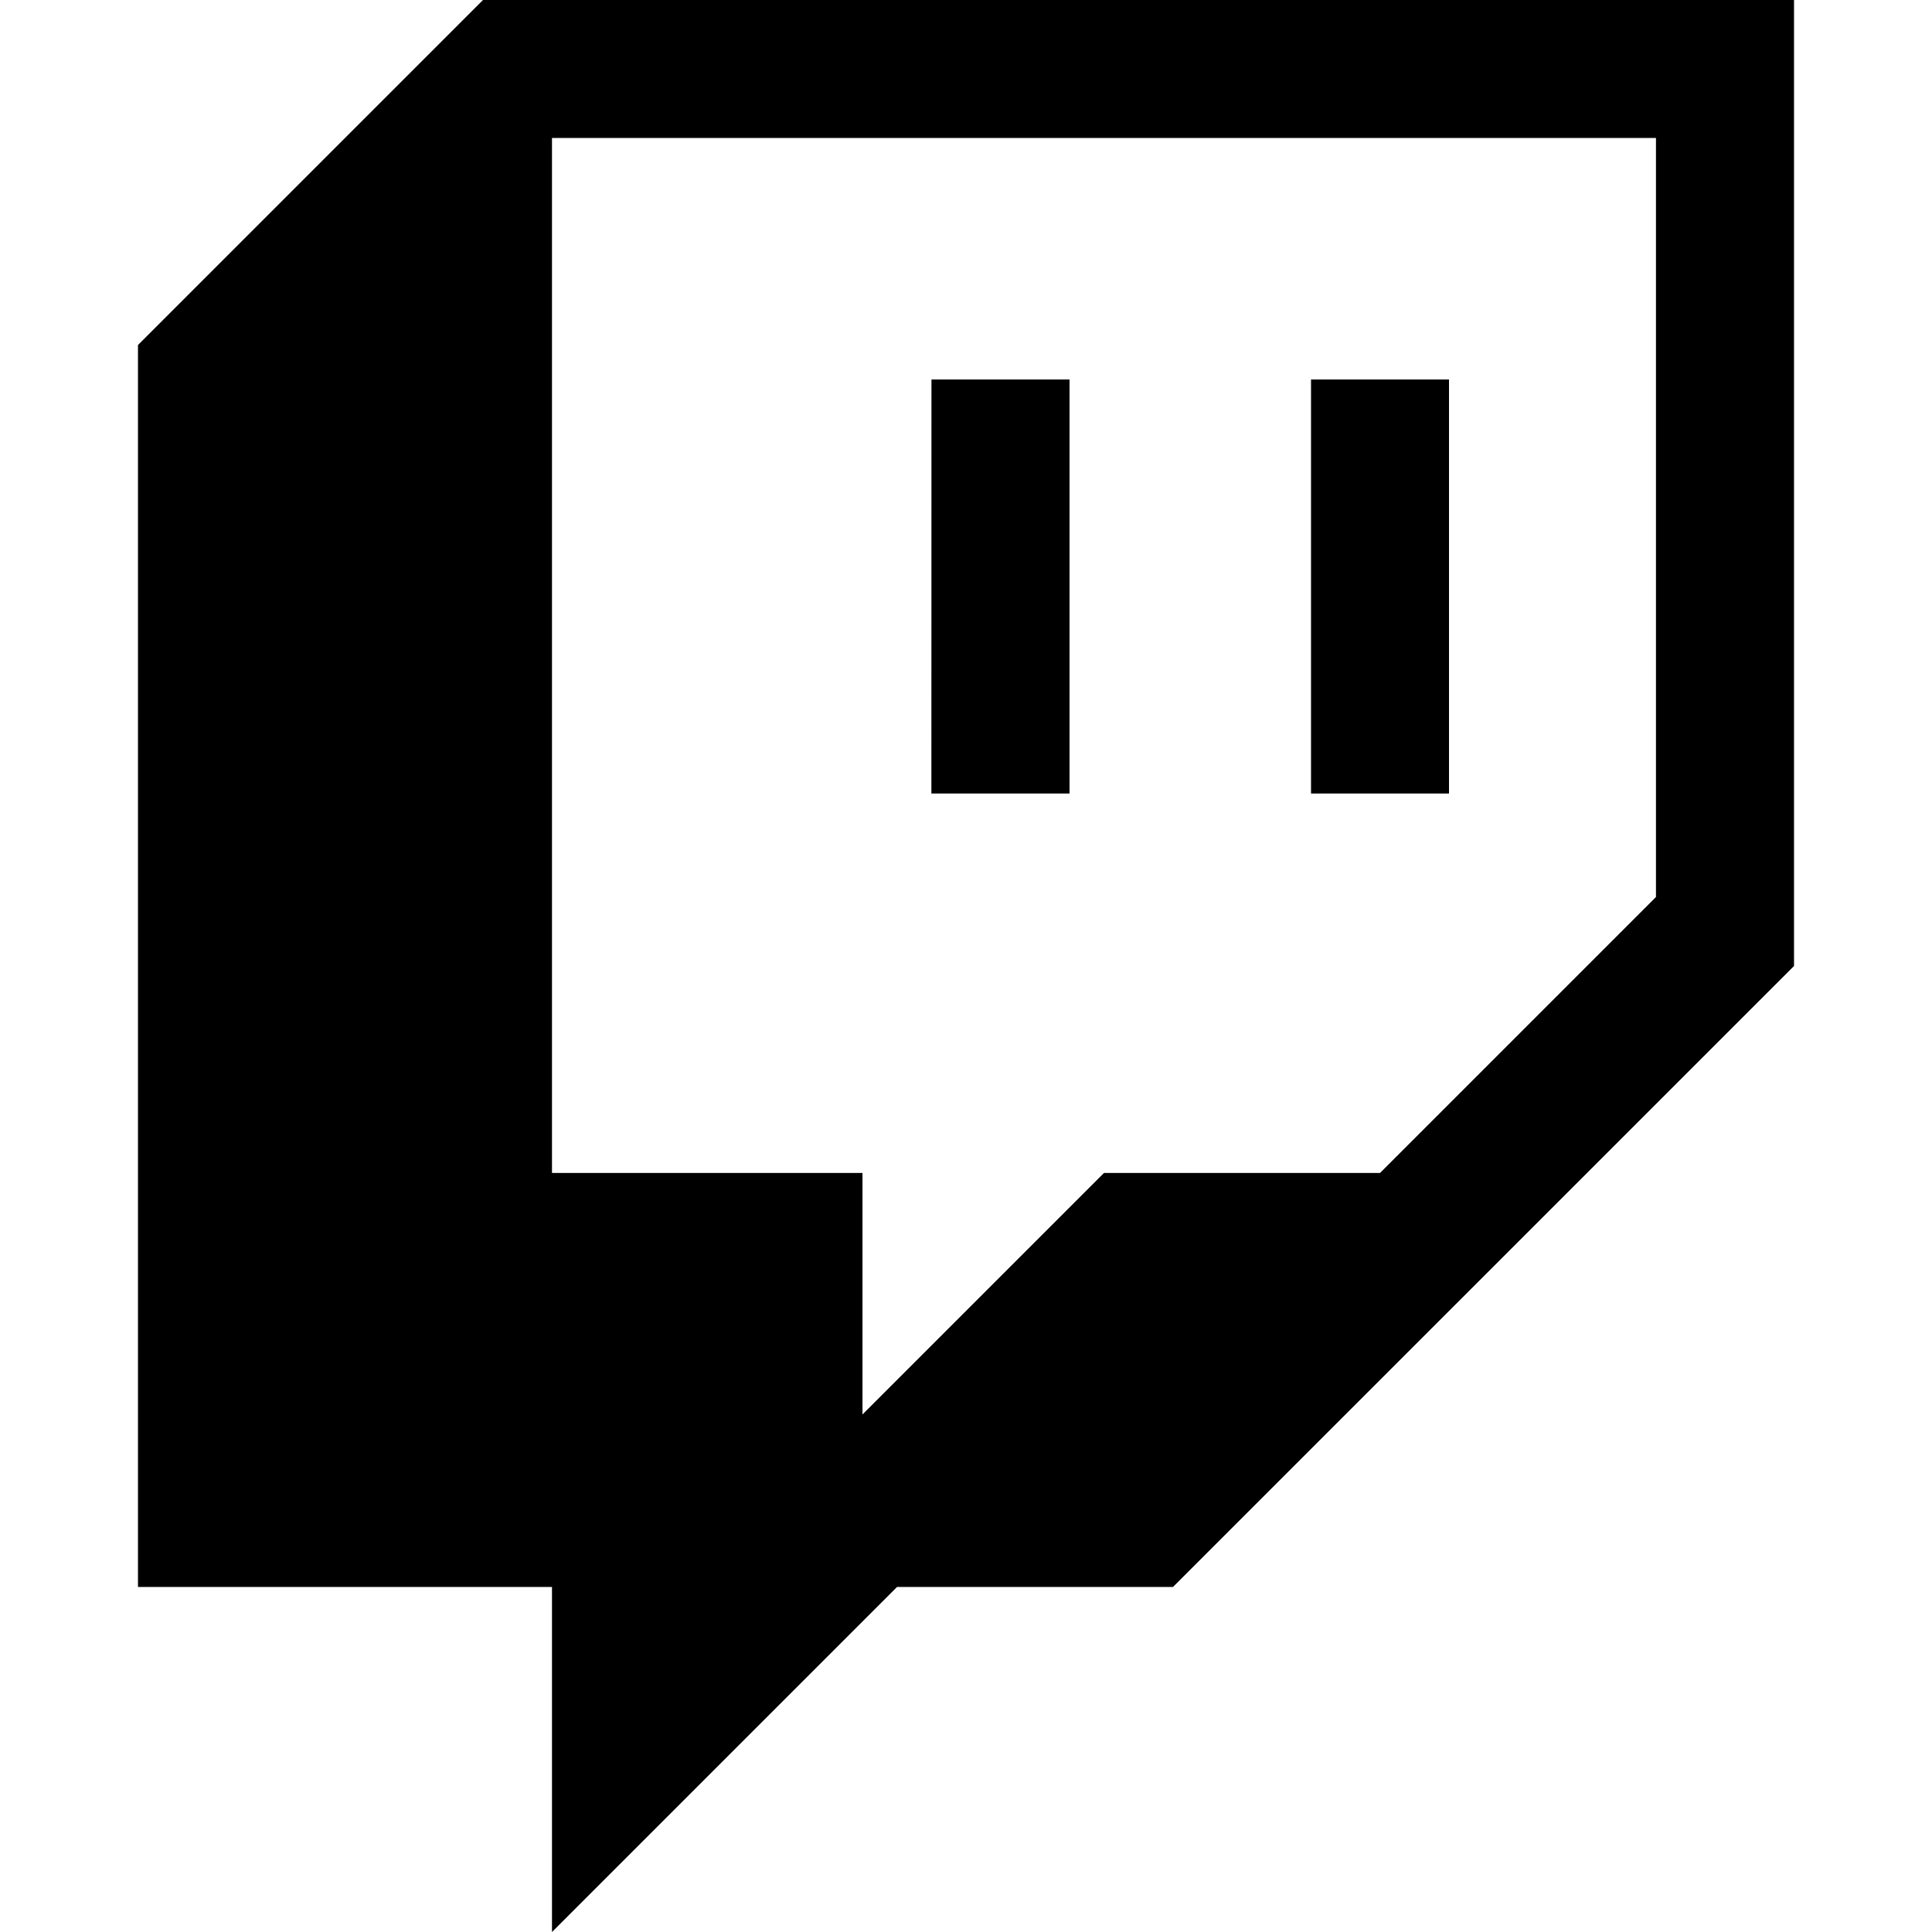
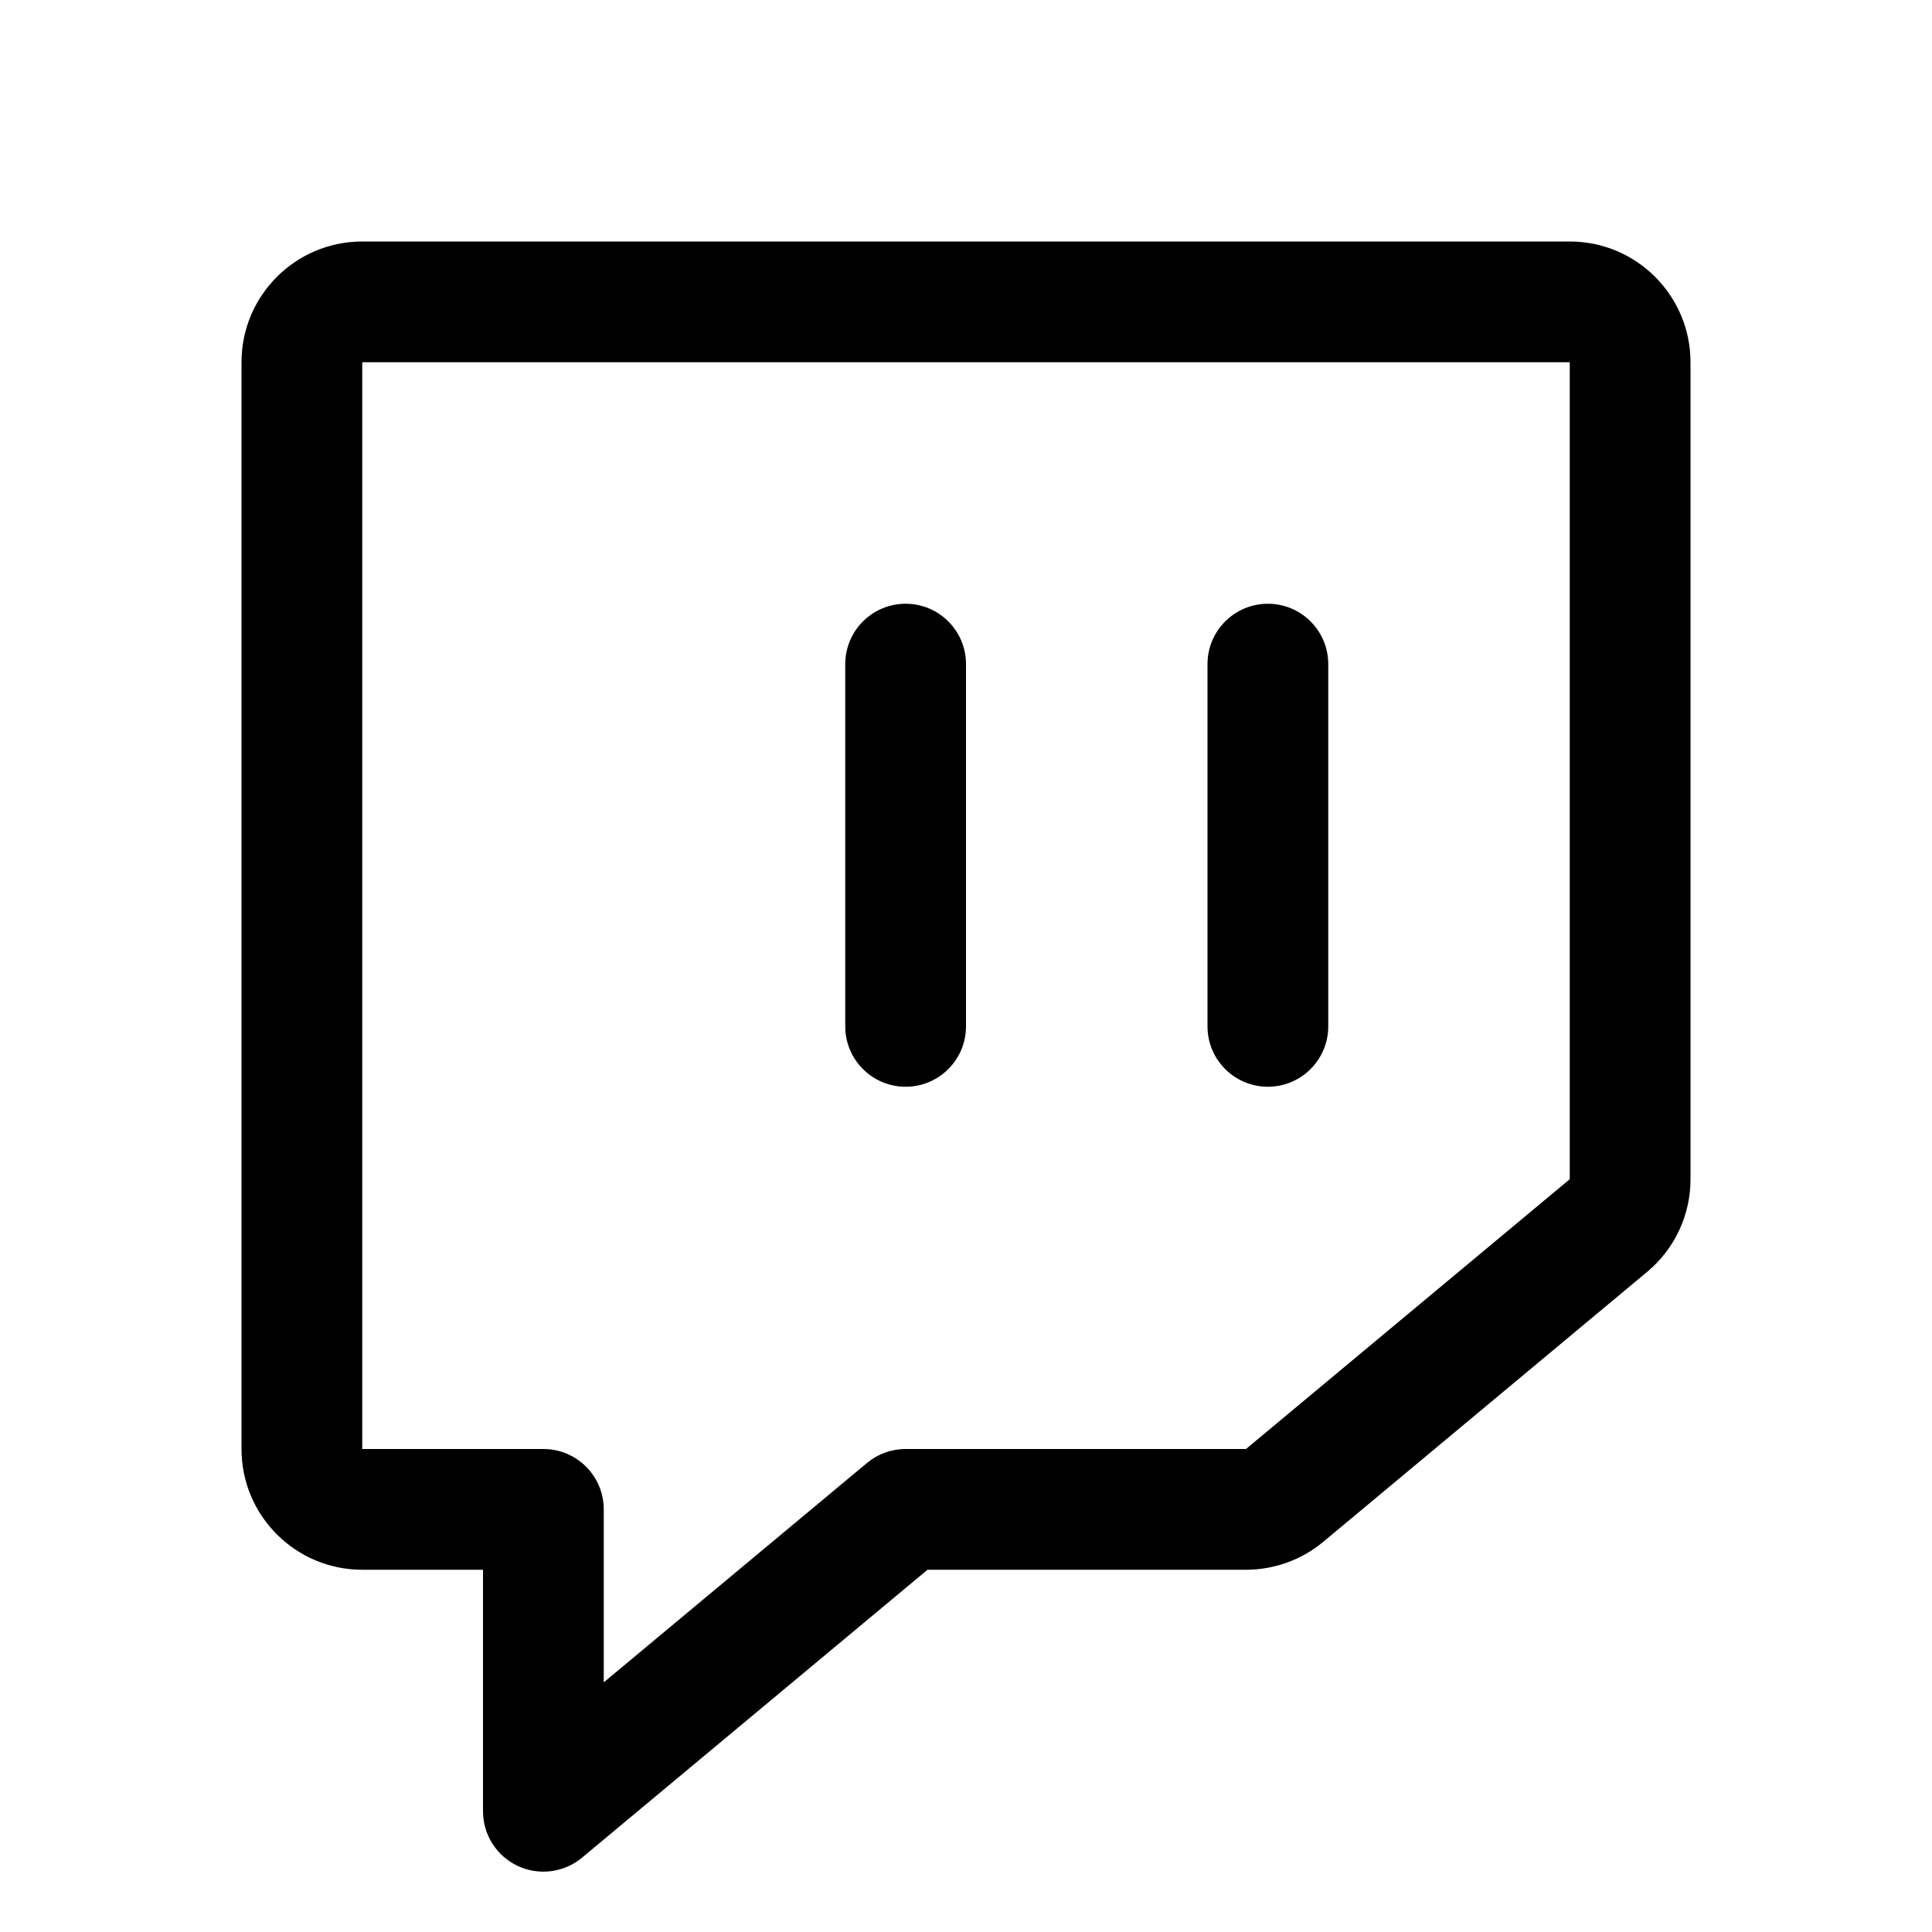
- <svg xmlns="http://www.w3.org/2000/svg" fill="currentColor" role="img" viewBox="0 0 24 24">
-   <path d="M11.571 4.714h1.715v5.143H11.57zm4.715 0H18v5.143h-1.714zM6 0L1.714 4.286v15.428h5.143V24l4.286-4.286h3.428L22.286 12V0zm14.571 11.143l-3.428 3.428h-3.429l-3 3v-3H6.857V1.714h13.714Z" />
+ <svg xmlns="http://www.w3.org/2000/svg" width="32" height="32" fill="#000000" viewBox="0 0 256 256">
+   <path d="M208,32H48A16,16,0,0,0,32,48V192a16,16,0,0,0,16,16H64v32a8,8,0,0,0,13.12,6.15L122.9,208h42.2a16,16,0,0,0,10.25-3.71l42.89-35.75A15.93,15.93,0,0,0,224,156.25V48A16,16,0,0,0,208,32Zm0,124.25L165.1,192H120a8,8,0,0,0-5.12,1.85L80,222.92V200a8,8,0,0,0-8-8H48V48H208ZM160,136V88a8,8,0,0,1,16,0v48a8,8,0,0,1-16,0Zm-48,0V88a8,8,0,0,1,16,0v48a8,8,0,0,1-16,0Z" />
</svg>
